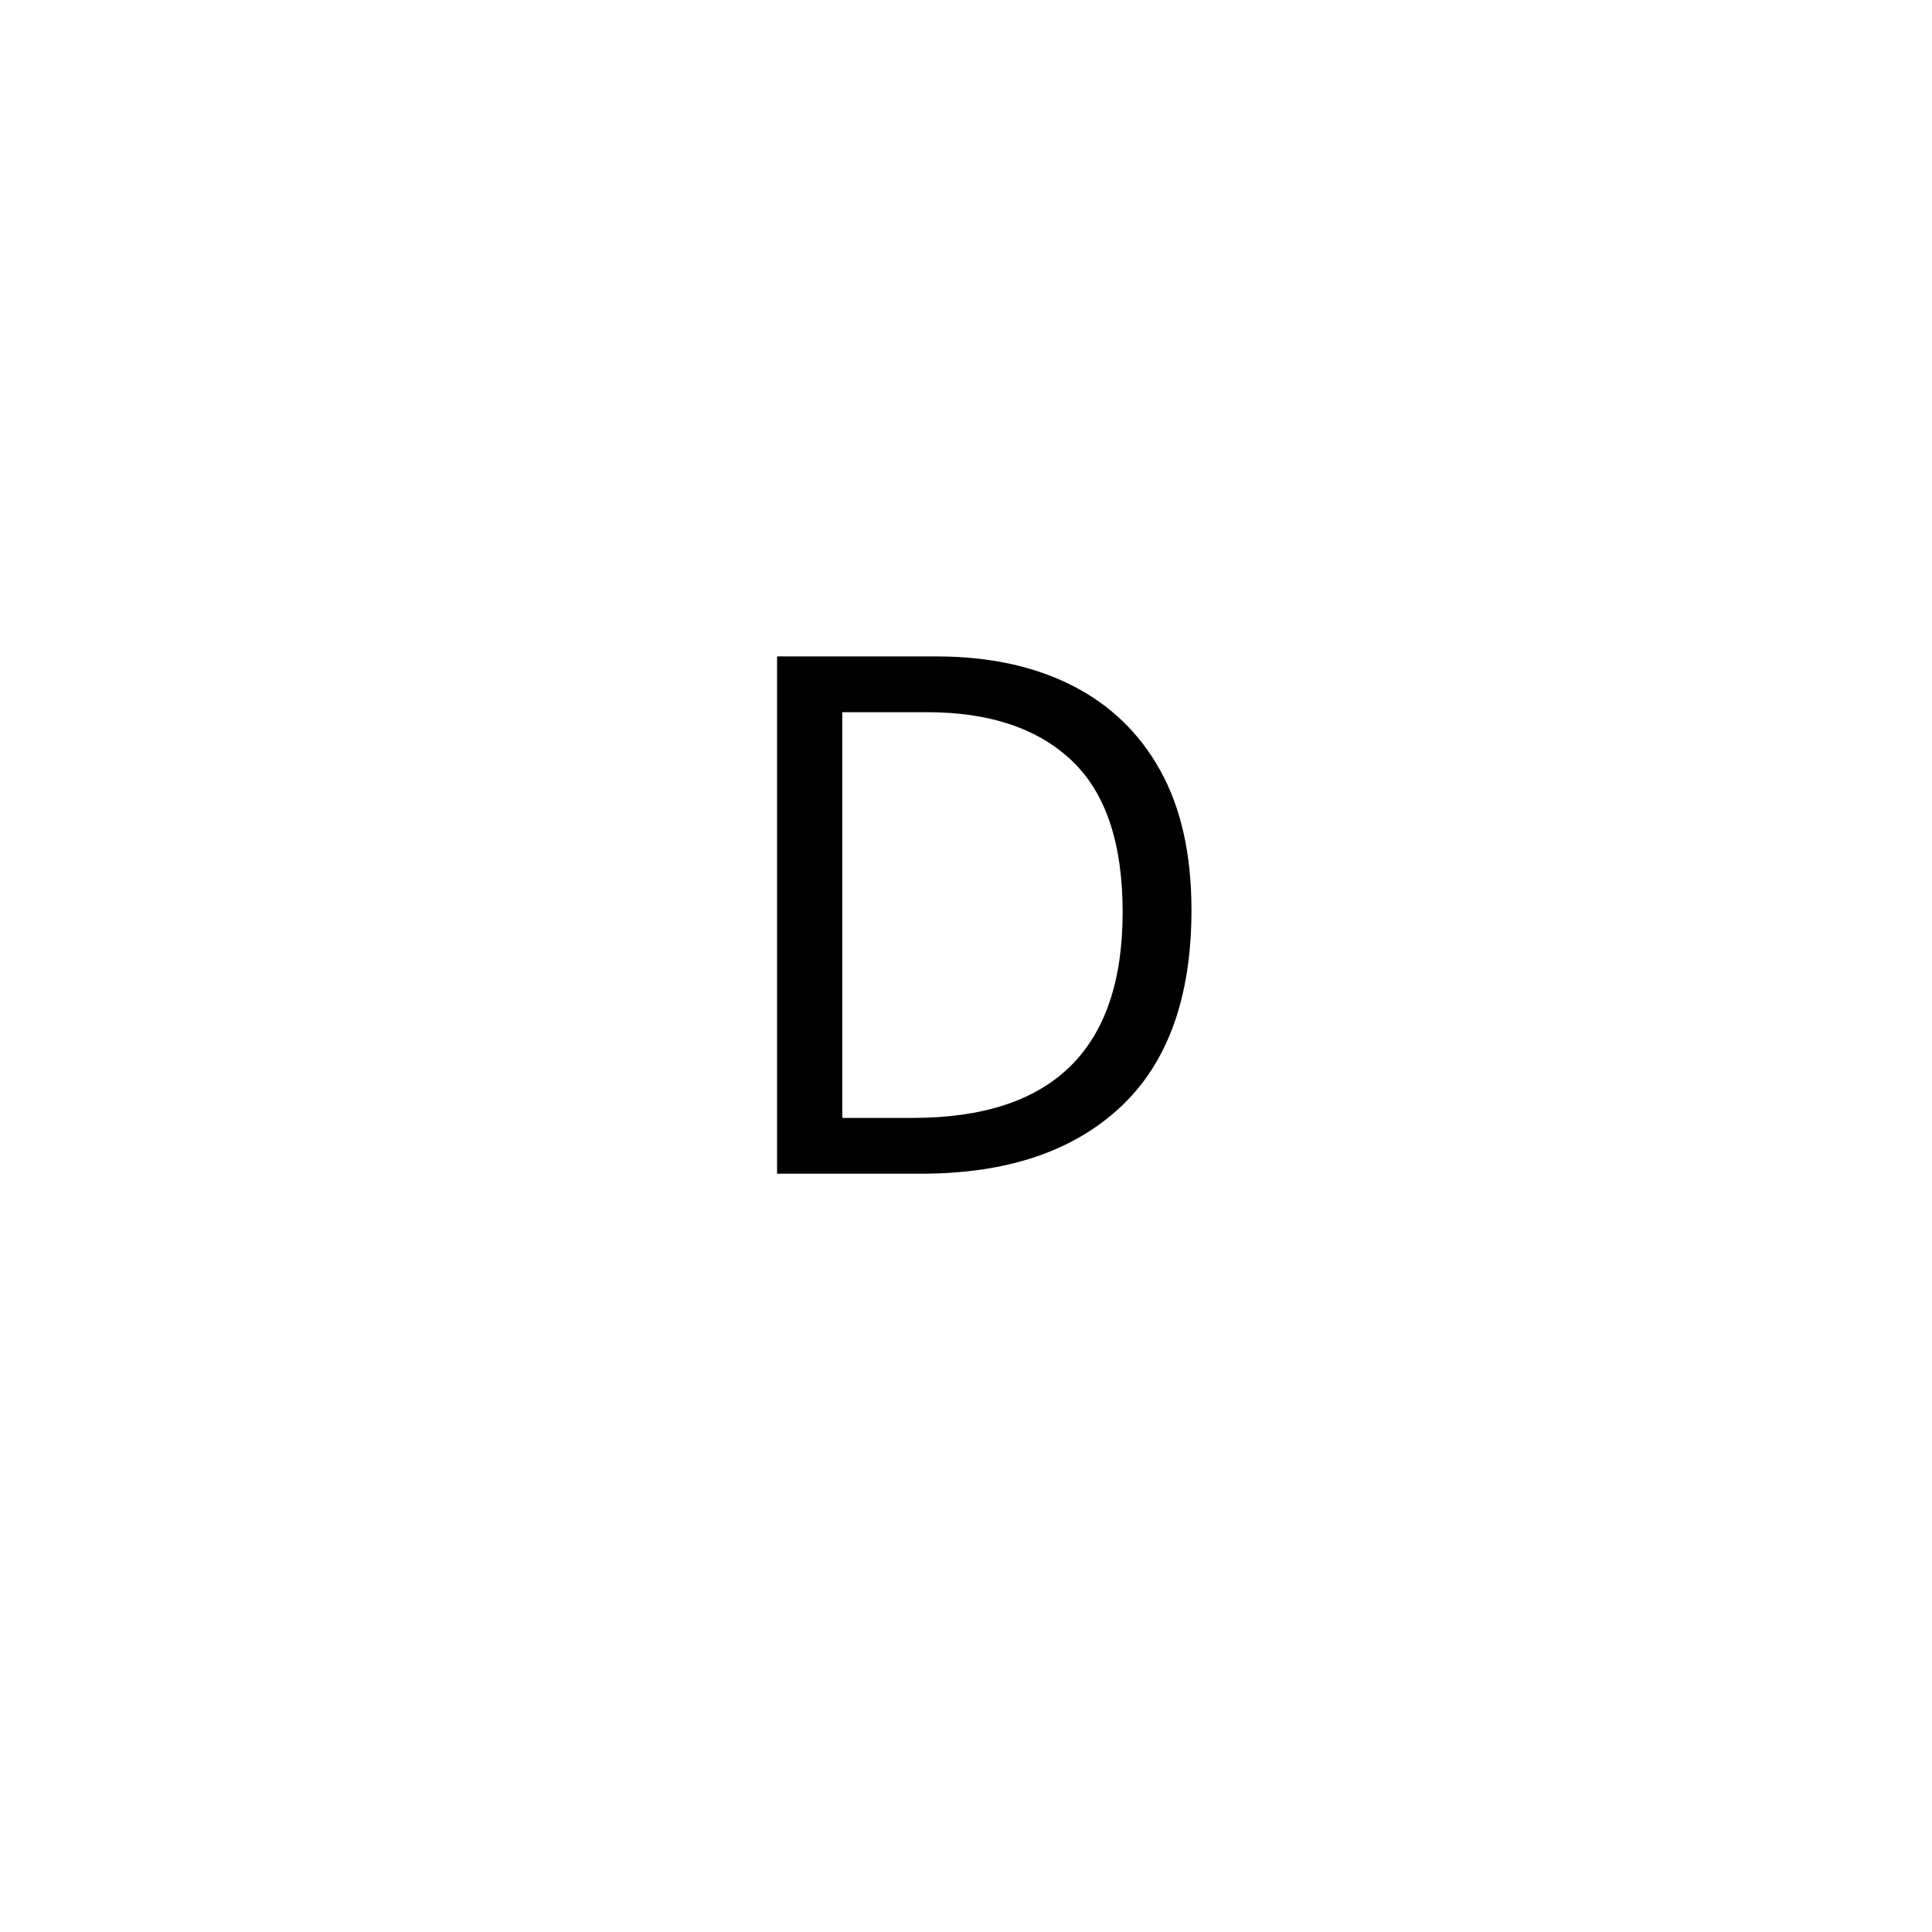
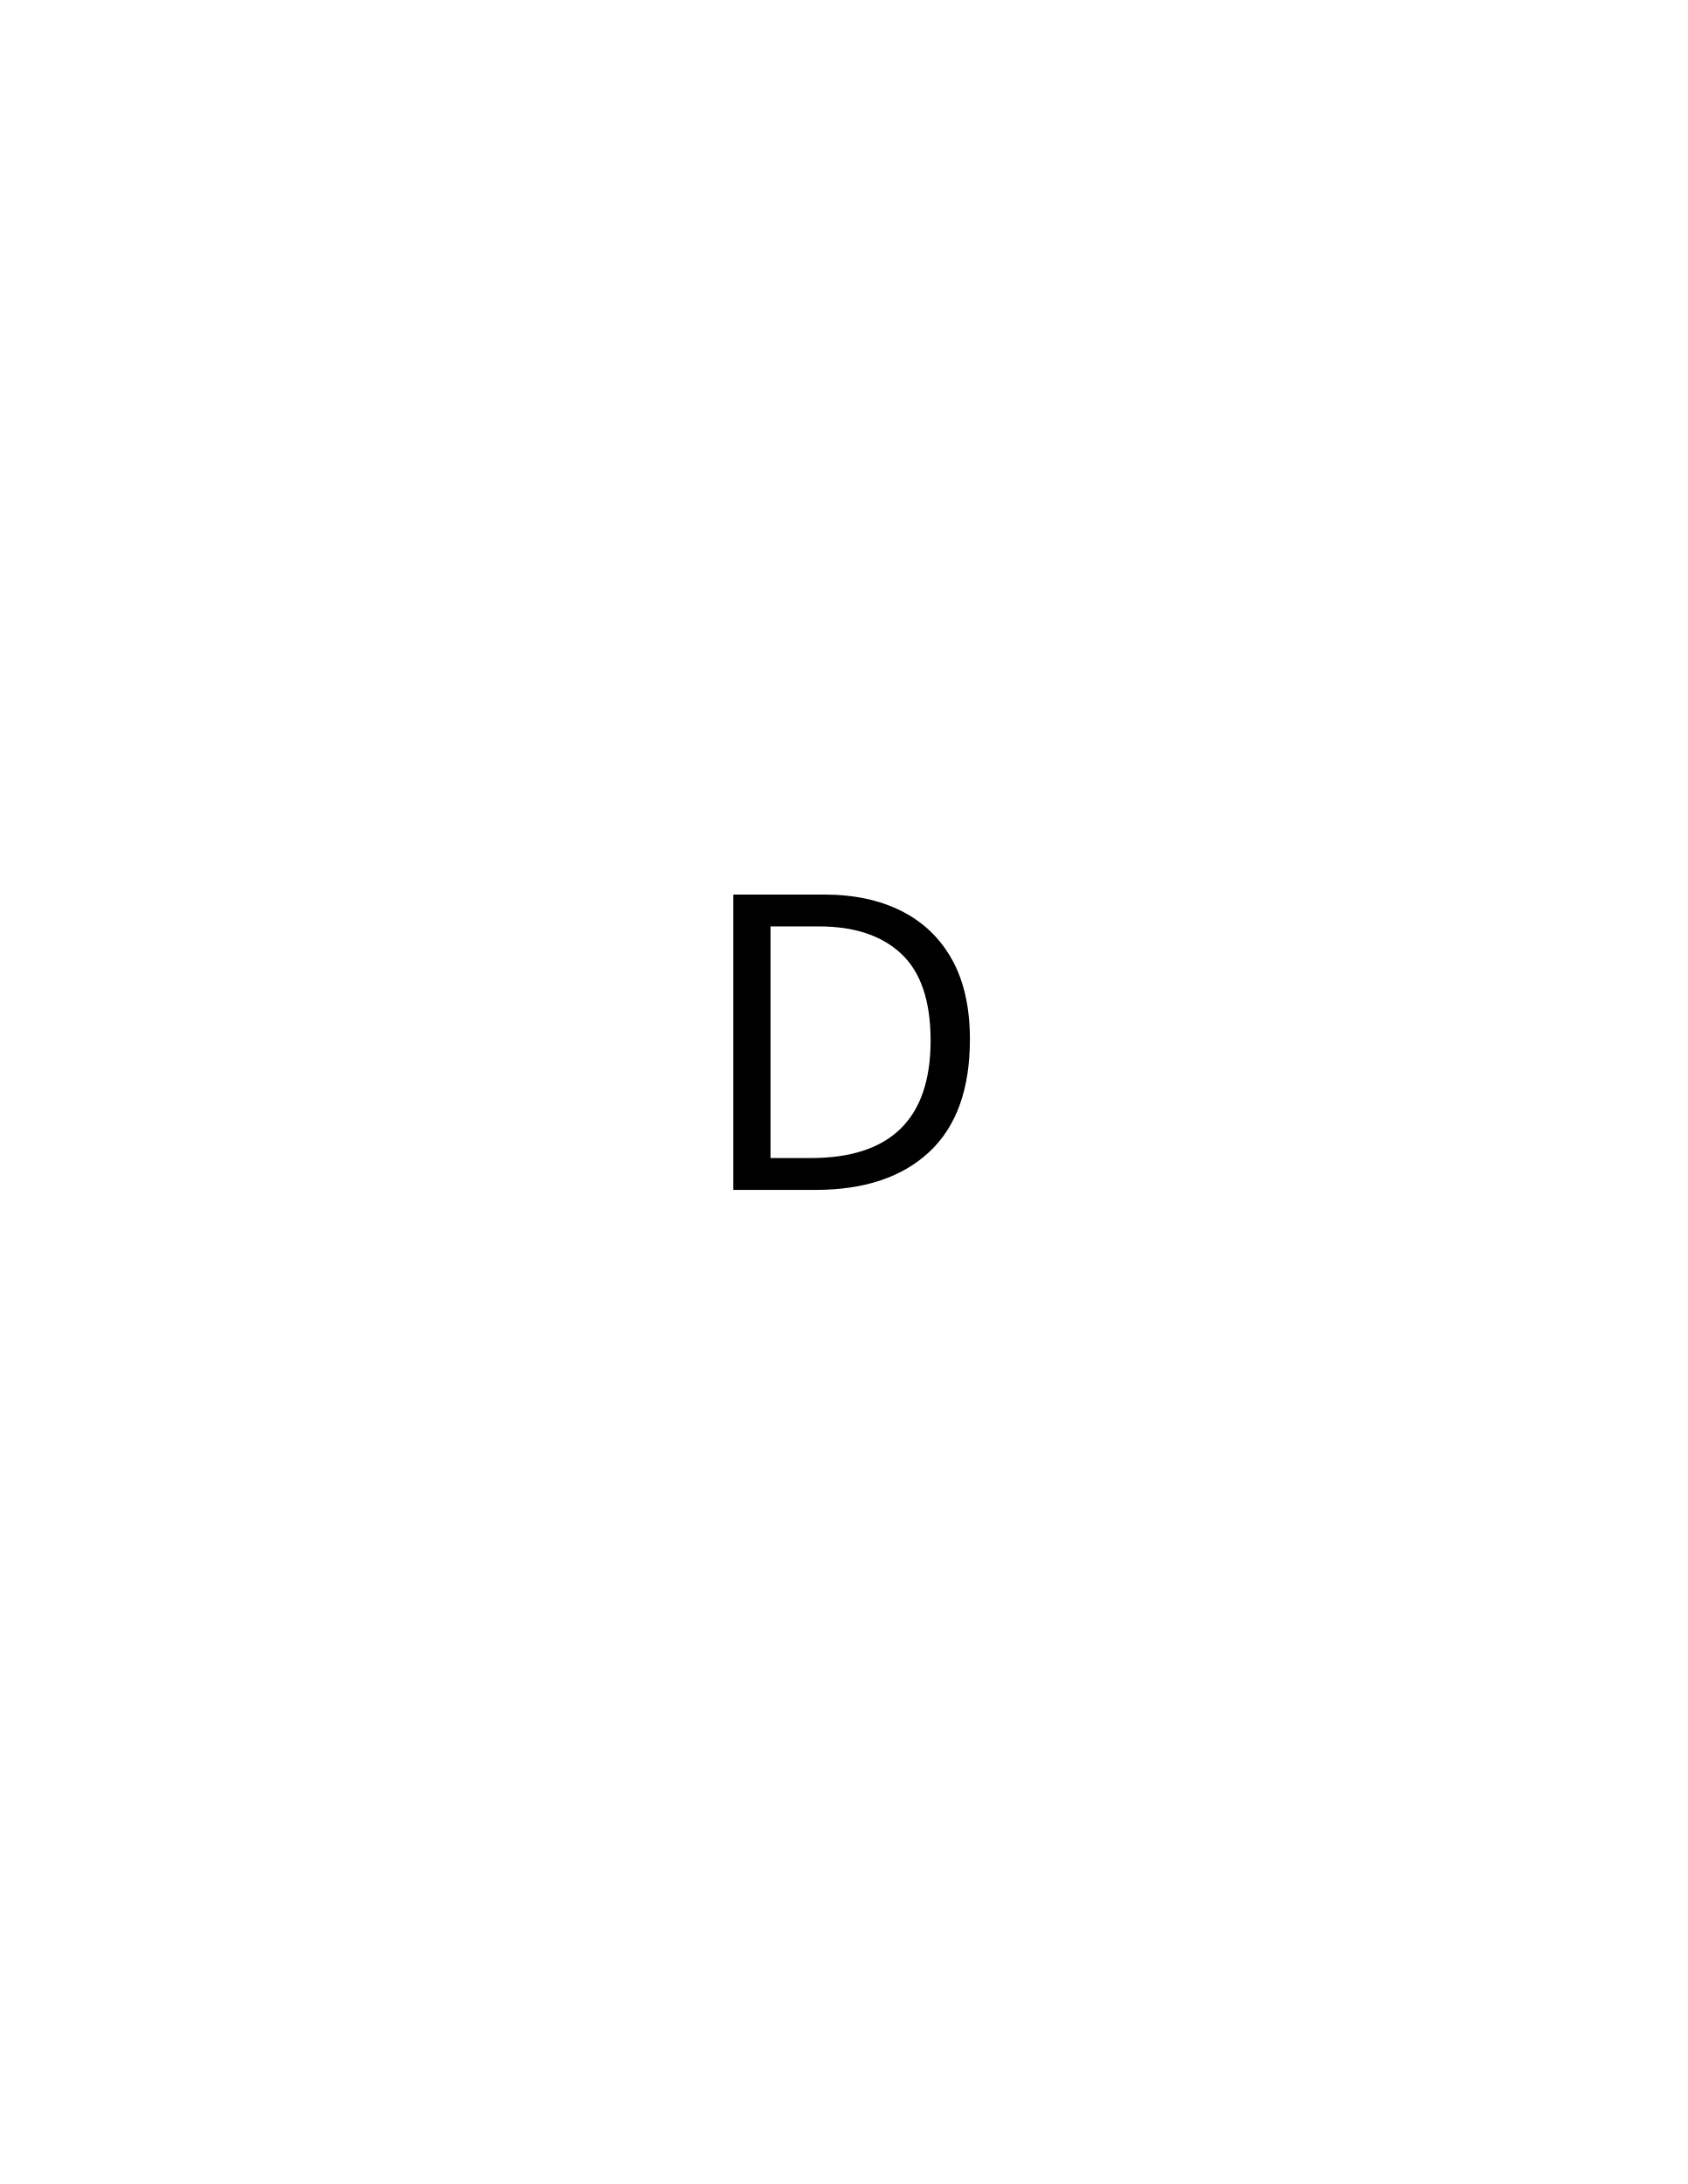
- <svg xmlns="http://www.w3.org/2000/svg" version="1.1" id="_1.S-A-MFD--------" x="0px" y="0px" width="400px" height="400px" viewBox="0 0 400 400" style="enable-background:new 0 0 400 400;" xml:space="preserve">
-   <g>
-     <text transform="matrix(1 0 0 1 146.3374 243)" style="font-family:'Arial-BoldMT'; font-size:150;">D</text>
-   </g>
+ <svg xmlns="http://www.w3.org/2000/svg" version="1.1" id="Version_1.0" x="0px" y="0px" width="612px" height="792px" viewBox="0 0 612 792" style="enable-background:new 0 0 612 792;" xml:space="preserve">
  <g id="octagon" style="display:none;">
    <g id="outFrame" style="display:inline;">
-       <line style="fill:none;stroke:#0000FF;stroke-width:2;" x1="115" y1="285.5" x2="78.5" y2="199.5" />
-       <line style="fill:none;stroke:#0000FF;stroke-width:2;" x1="78.5" y1="199.5" x2="115" y2="115" />
-       <line style="fill:none;stroke:#0000FF;stroke-width:2;" x1="115" y1="115" x2="201.5" y2="78.5" />
-       <line style="fill:none;stroke:#0000FF;stroke-width:2;" x1="201.5" y1="78.5" x2="288" y2="115" />
-       <line style="fill:none;stroke:#0000FF;stroke-width:2;" x1="288" y1="115" x2="321.5" y2="199.5" />
-       <line style="fill:none;stroke:#0000FF;stroke-width:2;" x1="321.5" y1="199.5" x2="288" y2="285.5" />
-       <line style="fill:none;stroke:#0000FF;stroke-width:2;" x1="288" y1="285.5" x2="201.5" y2="322.5" />
-       <line style="fill:none;stroke:#0000FF;stroke-width:2;" x1="201.5" y1="322.5" x2="115" y2="285.5" />
+       <line style="fill:none;stroke:#0000FF;stroke-width:2;" x1="220" y1="479.5" x2="183.5" y2="393.5" />
+       <line style="fill:none;stroke:#0000FF;stroke-width:2;" x1="183.5" y1="393.5" x2="220" y2="309" />
+       <line style="fill:none;stroke:#0000FF;stroke-width:2;" x1="220" y1="309" x2="306.5" y2="272.5" />
+       <line style="fill:none;stroke:#0000FF;stroke-width:2;" x1="306.5" y1="272.5" x2="393" y2="309" />
+       <line style="fill:none;stroke:#0000FF;stroke-width:2;" x1="393" y1="309" x2="426.5" y2="393.5" />
+       <line style="fill:none;stroke:#0000FF;stroke-width:2;" x1="426.5" y1="393.5" x2="393" y2="479.5" />
+       <line style="fill:none;stroke:#0000FF;stroke-width:2;" x1="393" y1="479.5" x2="306.5" y2="516.5" />
+       <line style="fill:none;stroke:#0000FF;stroke-width:2;" x1="306.5" y1="516.5" x2="220" y2="479.5" />
    </g>
-     <line id="mod2_1_" style="display:inline;fill:none;stroke:#0000FF;stroke-width:2;" x1="250.515" y1="301.534" x2="250.795" y2="99.301" />
-     <line id="mod1_1_" style="display:inline;fill:none;stroke:#0000FF;stroke-width:2;" x1="152.485" y1="301.534" x2="152.205" y2="99.301" />
+   </g>
+   <g>
+     <text transform="matrix(1 0 0 1 251.3374 431.5)" style="font-family:'Arial-BoldMT'; font-size:150;">D</text>
  </g>
</svg>
